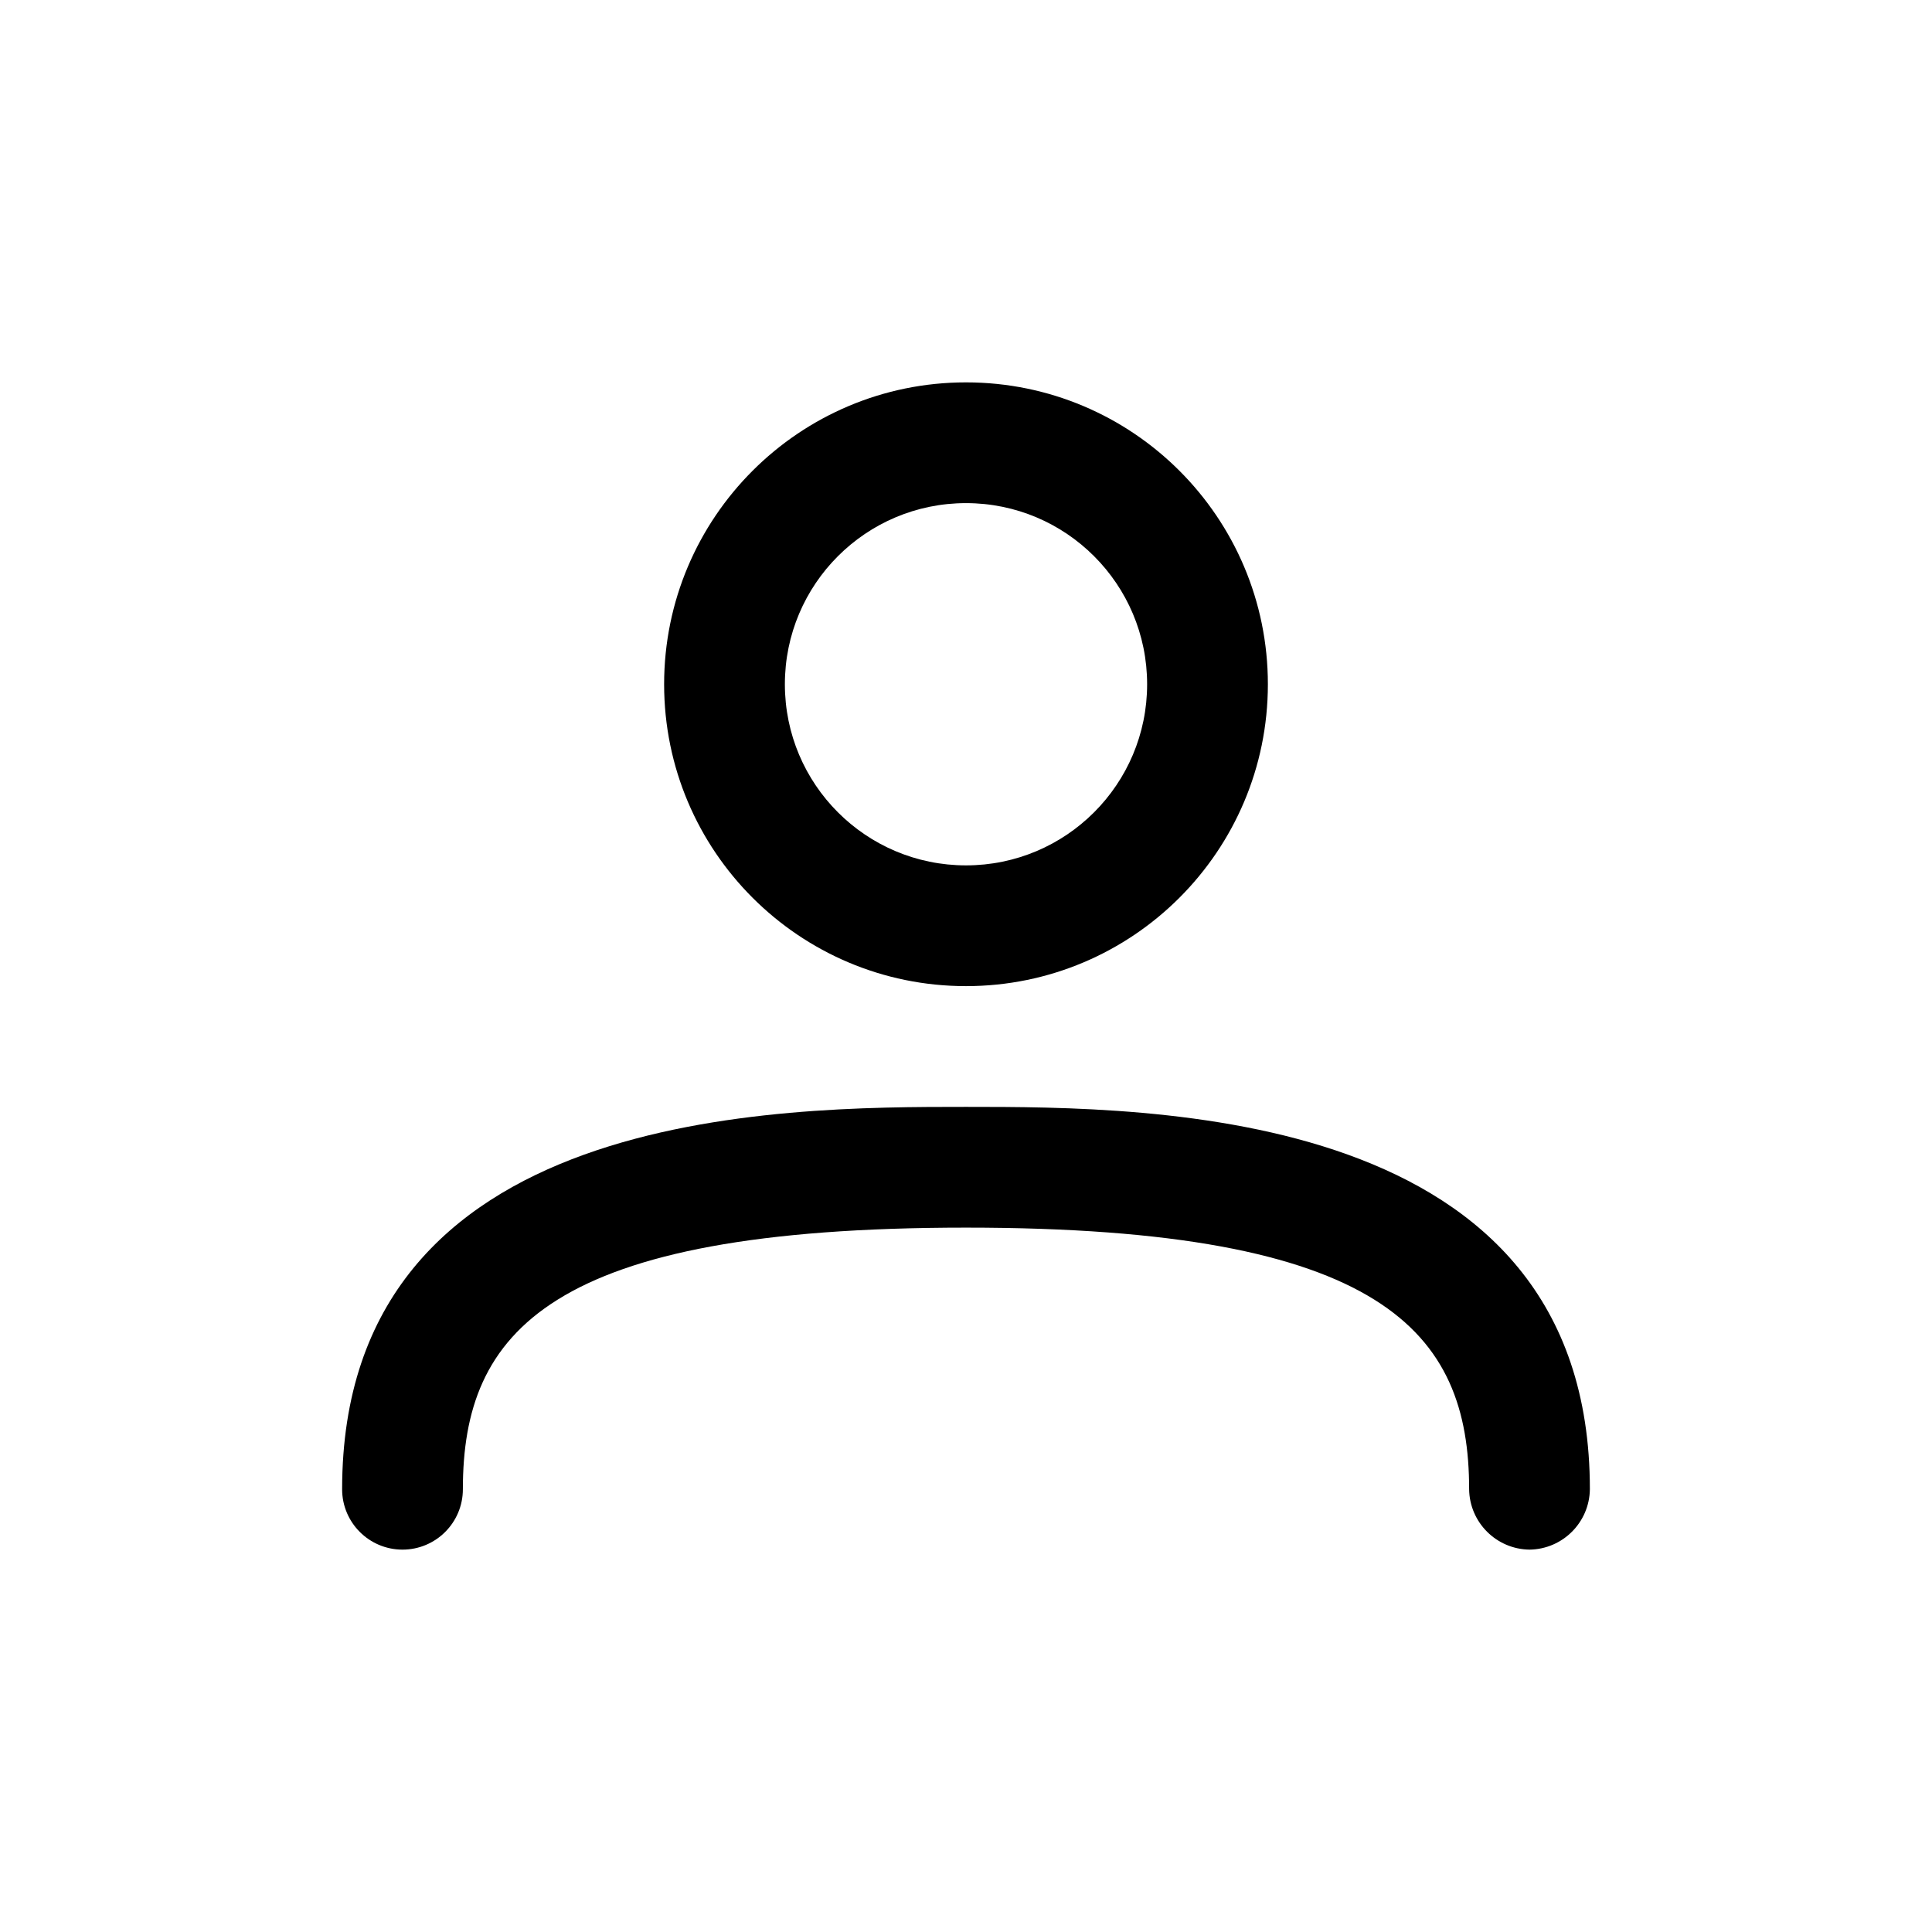
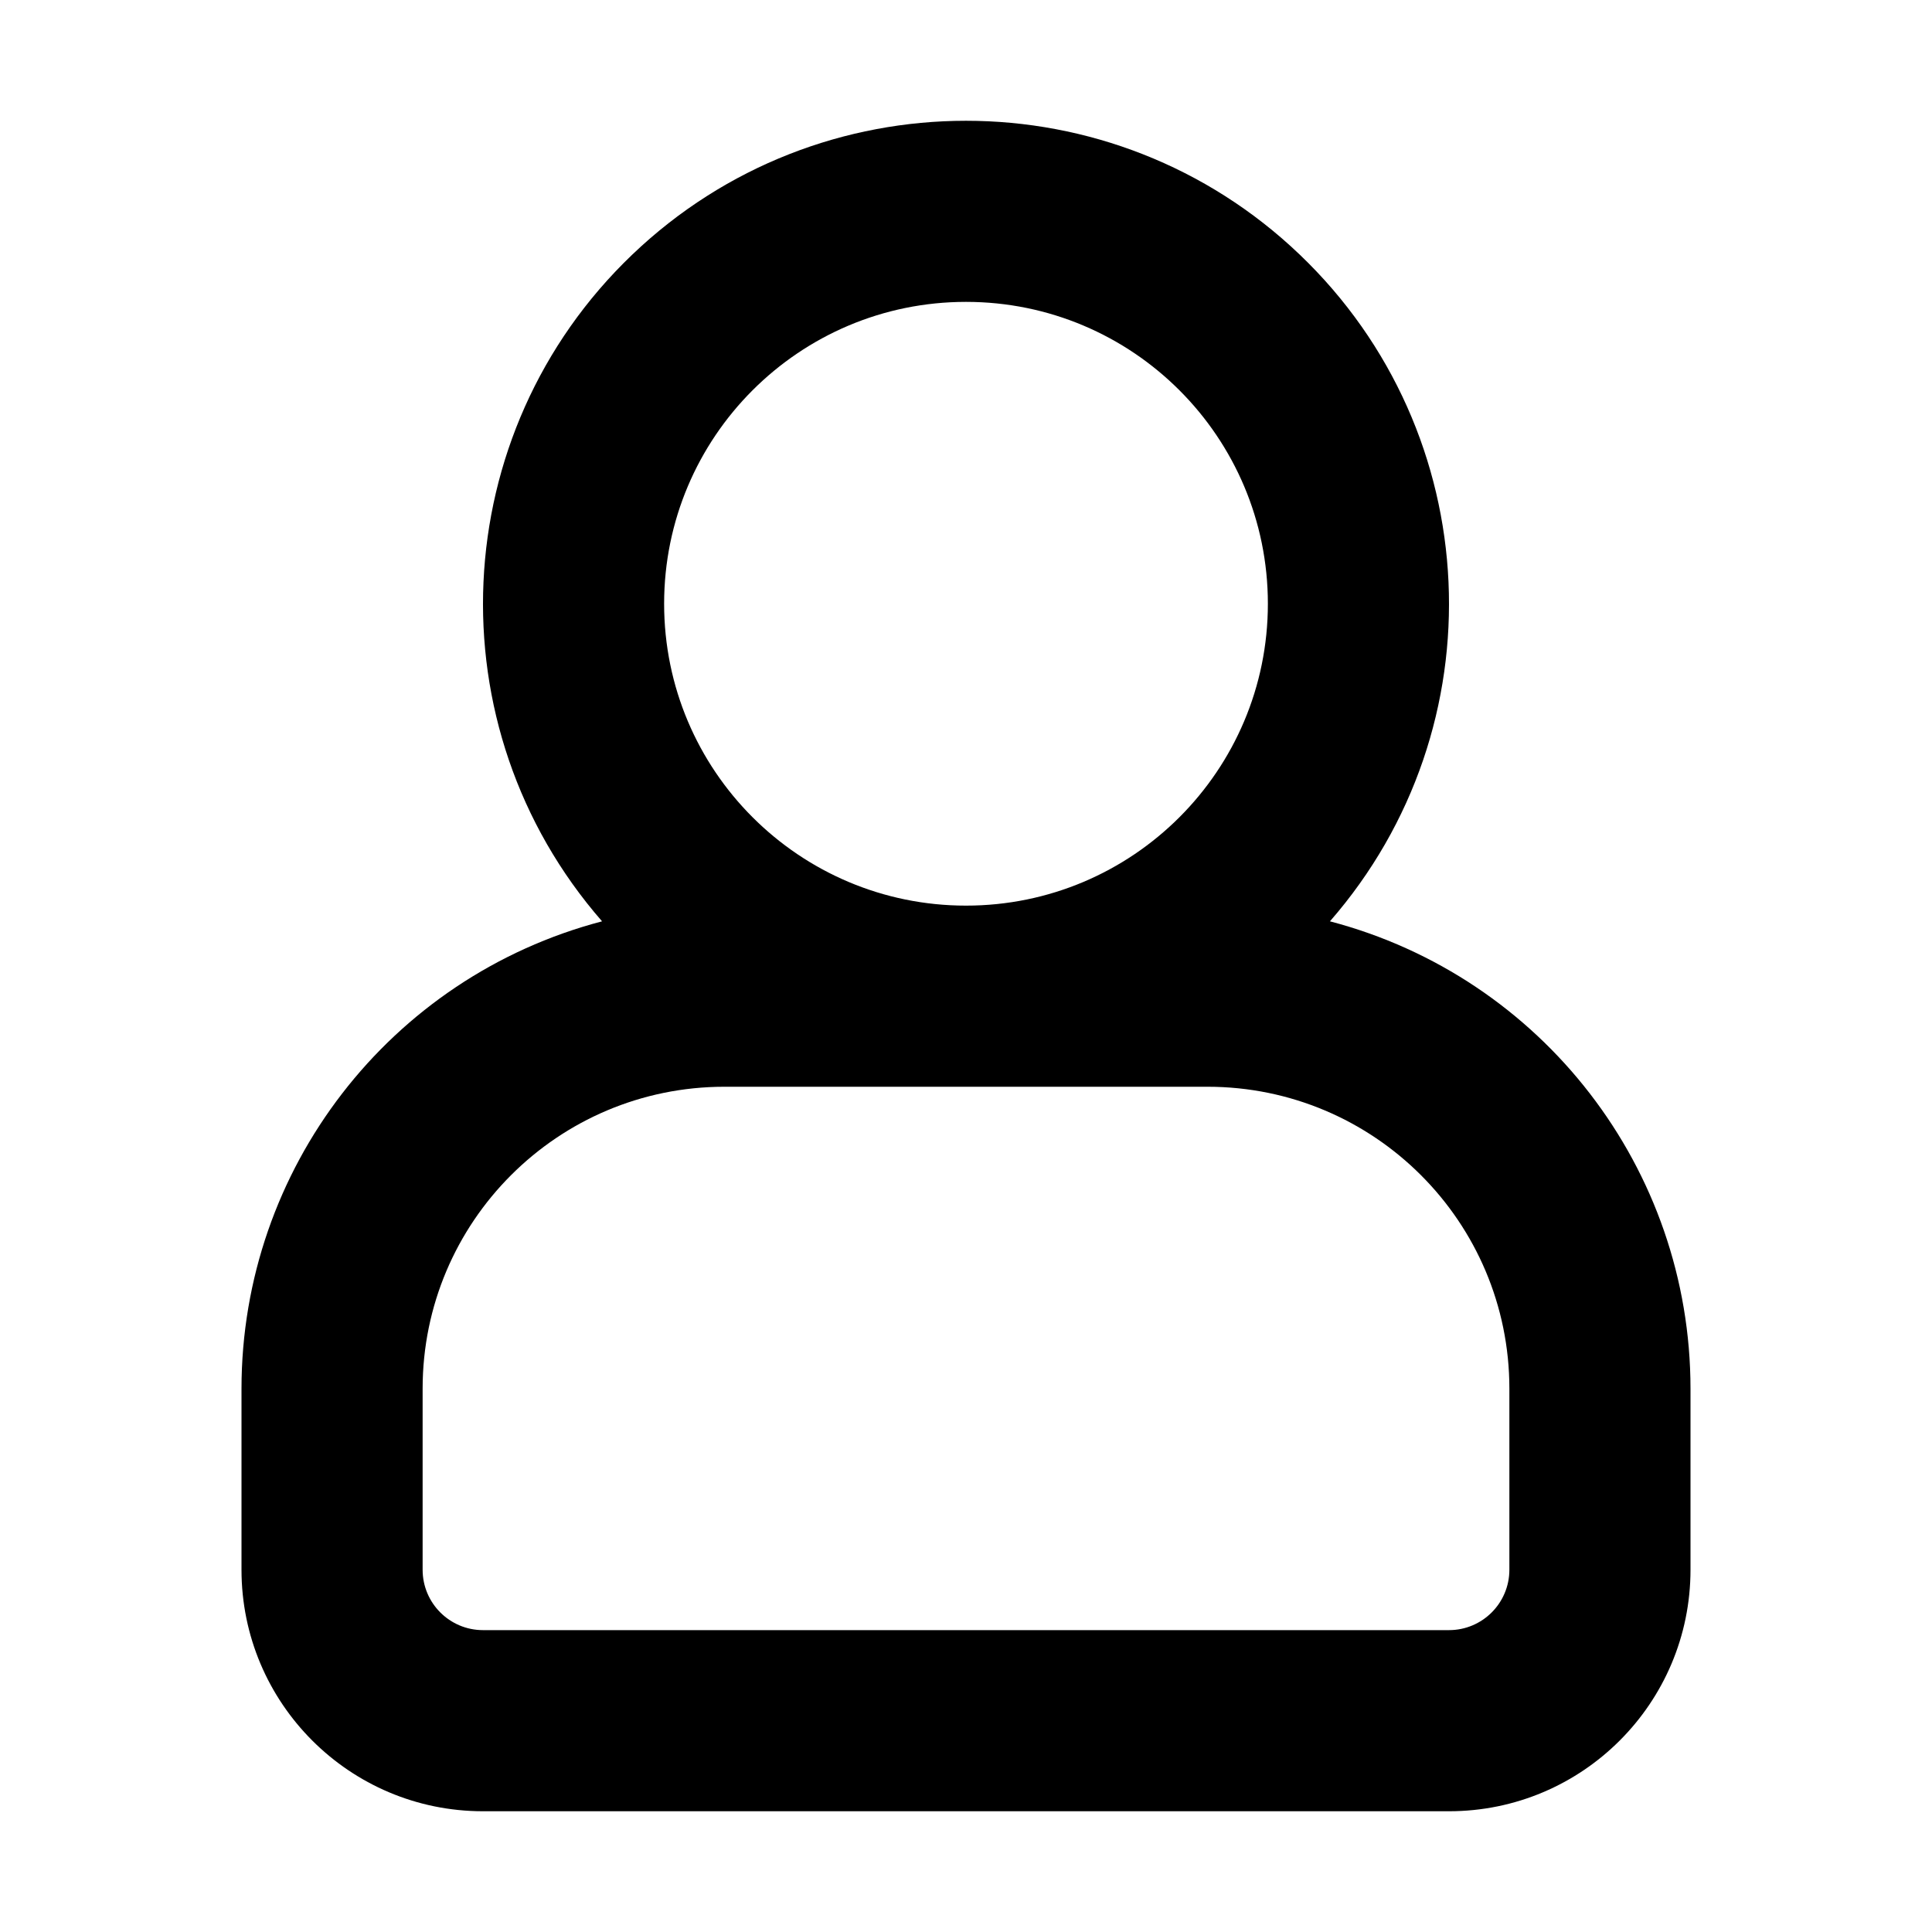
- <svg xmlns="http://www.w3.org/2000/svg" viewBox="0 0 24 24">
-   <g id="user">
-     <path d="M12,12.25A3.75,3.75,0,1,1,15.75,8.5,3.75,3.75,0,0,1,12,12.25Zm0-6A2.25,2.25,0,1,0,14.25,8.5,2.25,2.25,0,0,0,12,6.25Z" />
-     <path d="M19,19.25a.76.76,0,0,1-.75-.75c0-1.95-1.06-3.25-6.25-3.25s-6.25,1.3-6.25,3.25a.75.75,0,0,1-1.5,0c0-4.75,5.43-4.75,7.75-4.75s7.75,0,7.75,4.75A.76.76,0,0,1,19,19.25Z" />
-   </g>
+ <svg xmlns="http://www.w3.org/2000/svg" width="16" height="16" viewBox="0 0 16 16">
+   <path fill-rule="evenodd" clip-rule="evenodd" d="M10.5 5a2.5 2.5 0 1 1-5 0 2.5 2.5 0 0 1 5 0Zm.514 2.63a4 4 0 1 0-6.028 0A4.002 4.002 0 0 0 2 11.5V13a2 2 0 0 0 2 2h8a2 2 0 0 0 2-2v-1.5a4.002 4.002 0 0 0-2.986-3.87ZM8 9H6a2.5 2.5 0 0 0-2.5 2.5V13a.5.5 0 0 0 .5.5h8a.5.5 0 0 0 .5-.5v-1.5A2.5 2.5 0 0 0 10 9H8Z" fill="#000" />
</svg>
